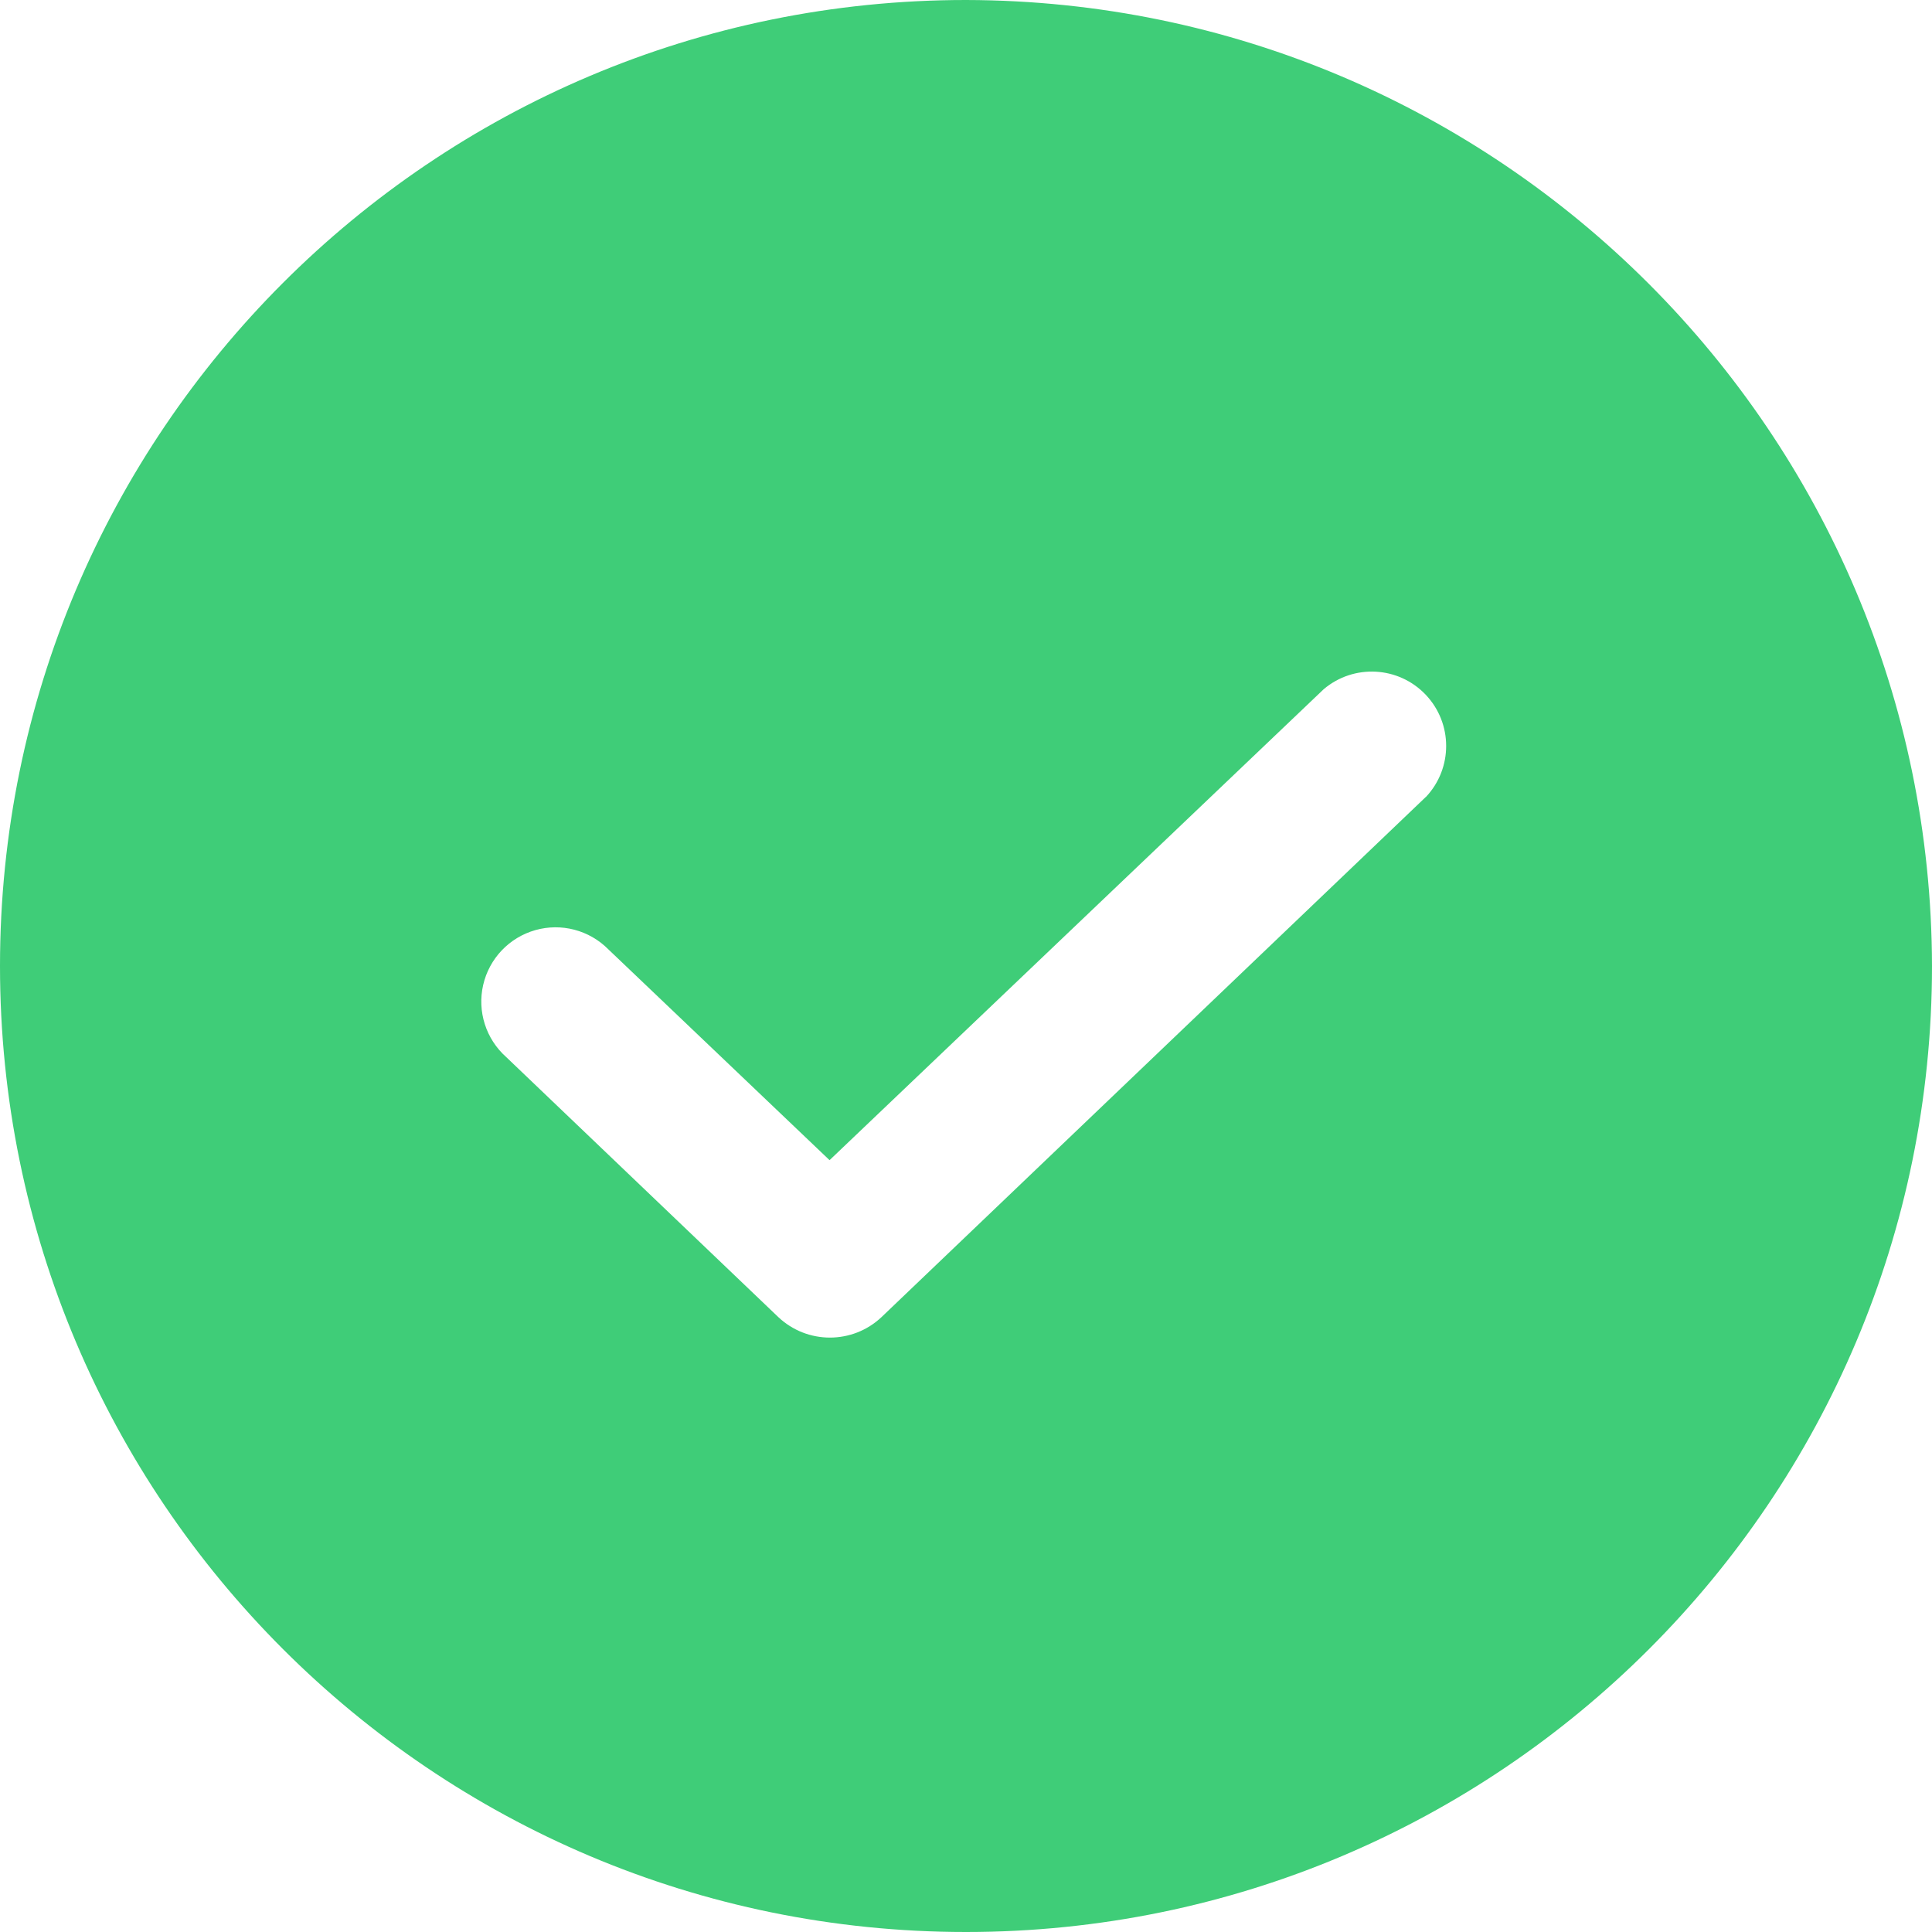
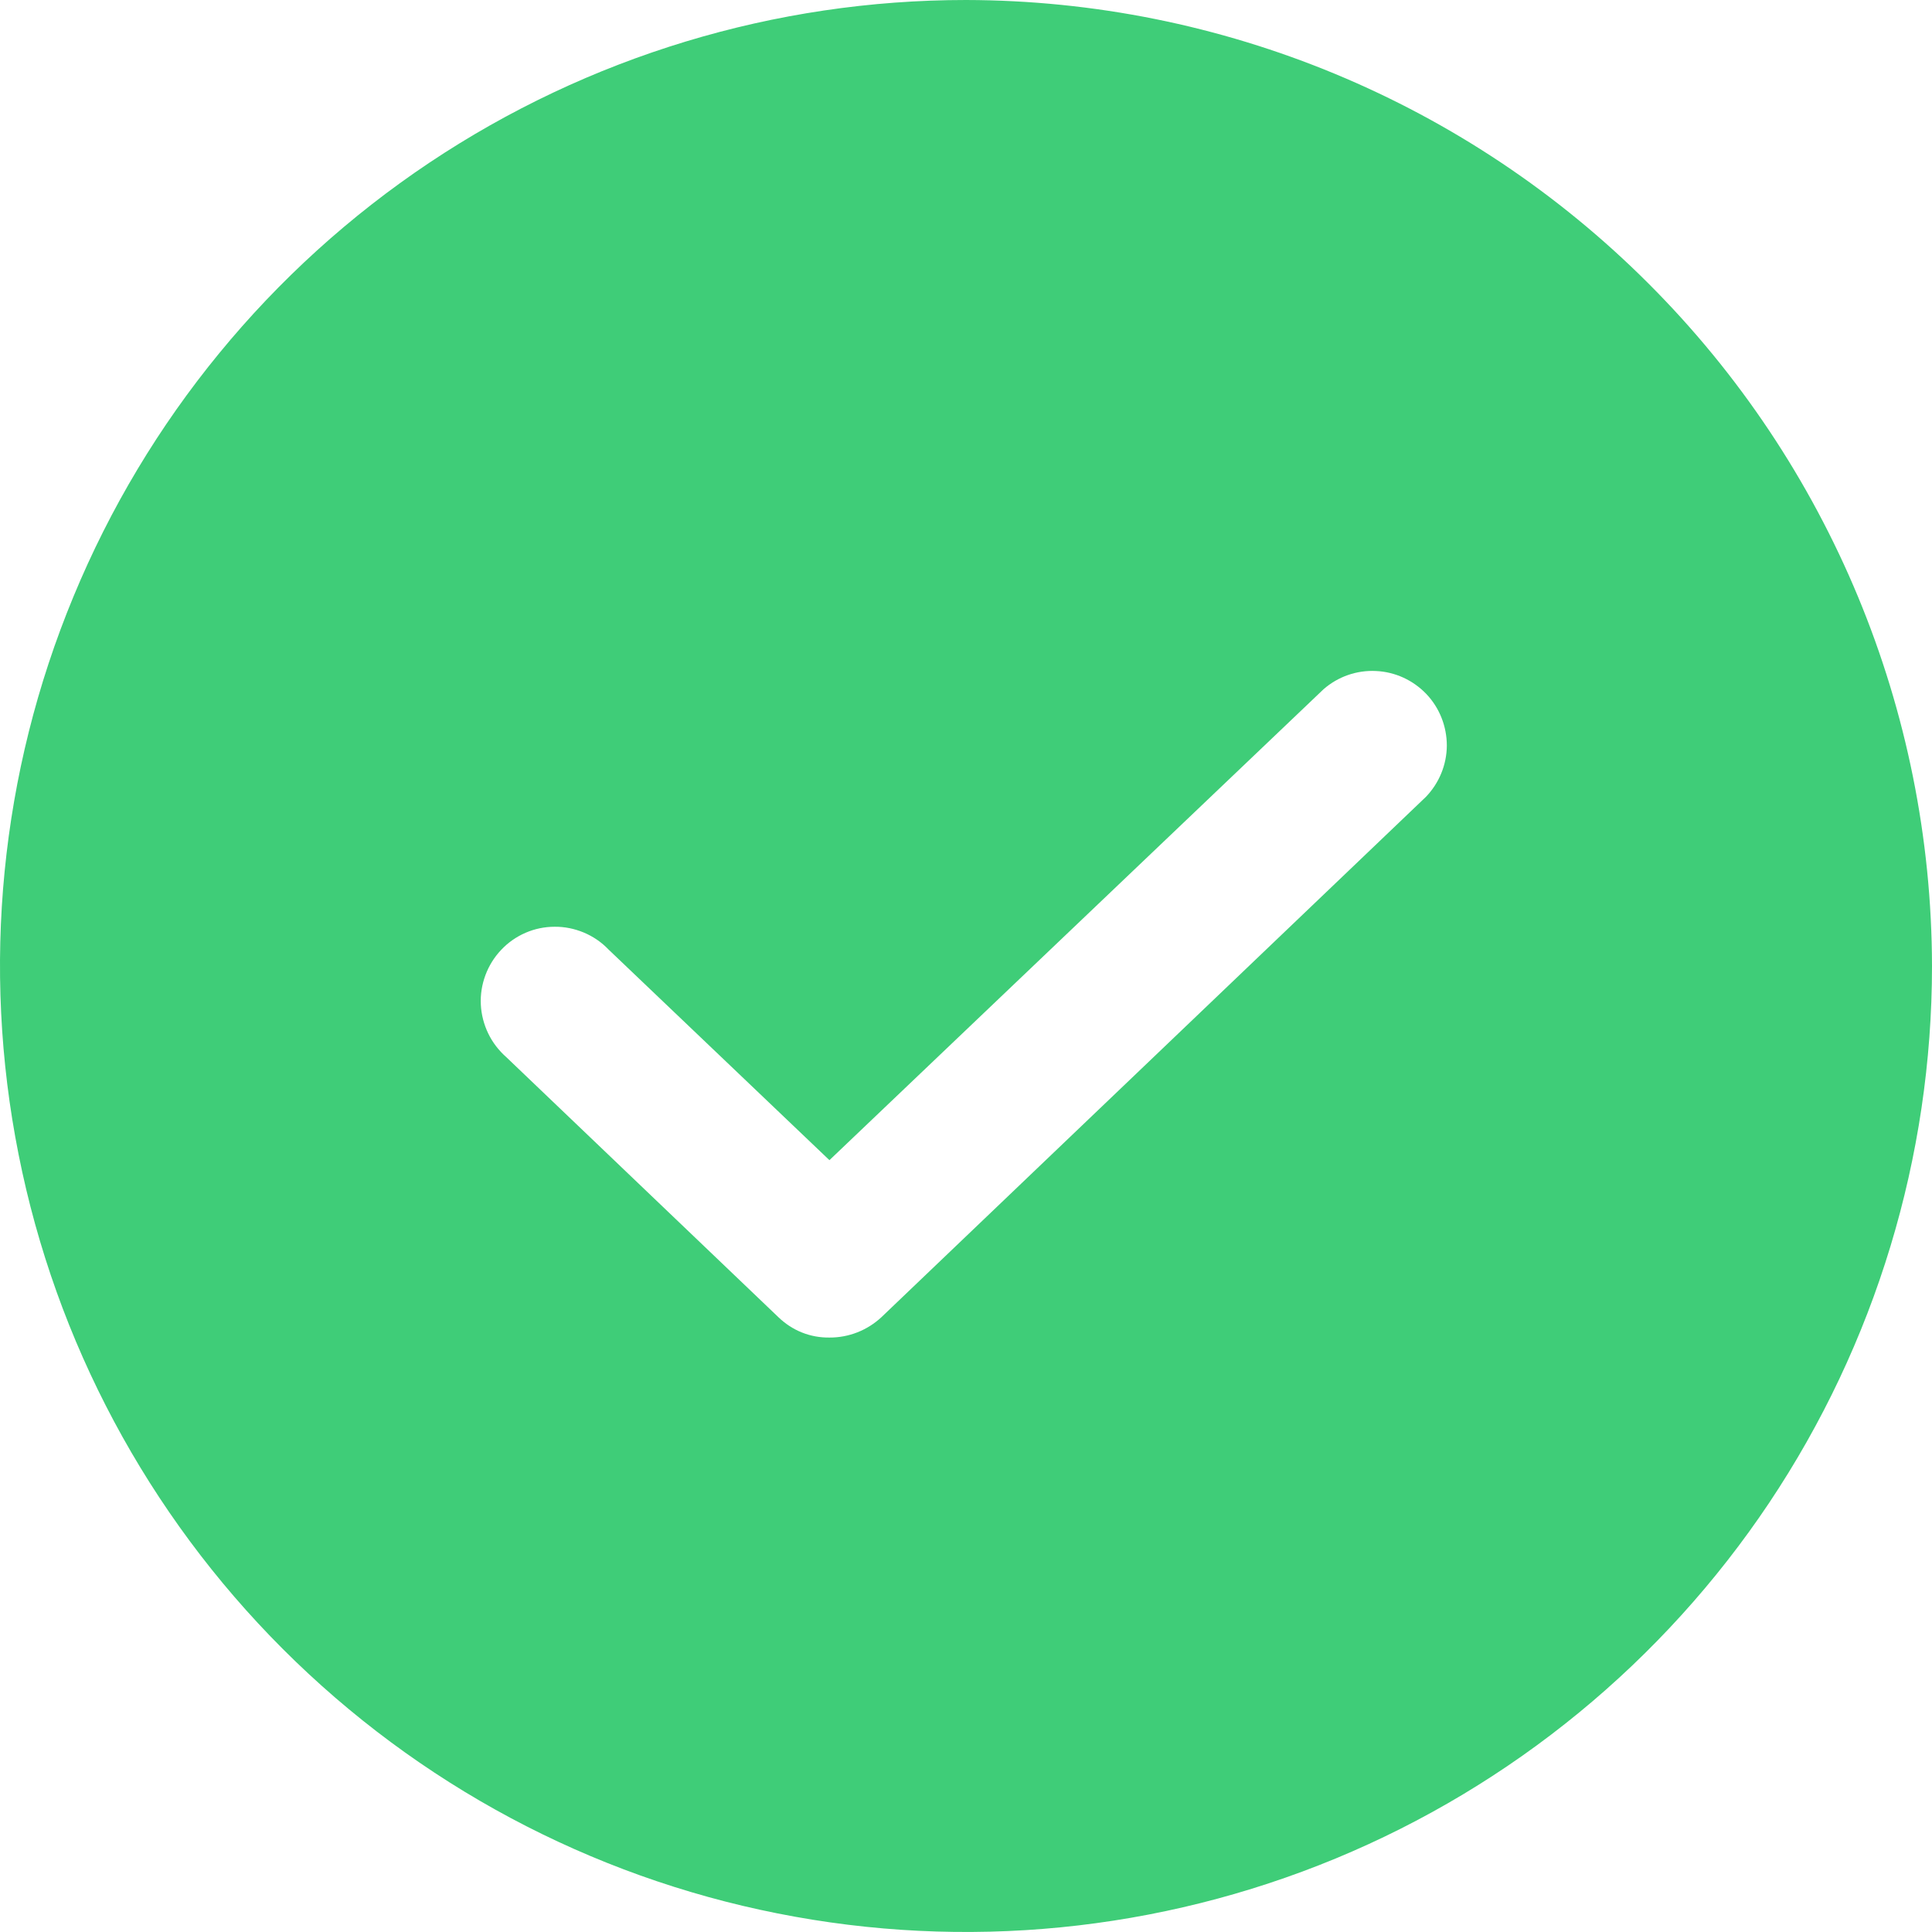
- <svg xmlns="http://www.w3.org/2000/svg" width="16" height="16" fill="none">
-   <path d="M8 0a8 8 0 108 8 8.016 8.016 0 00-8-8zm3.808 6.6L7.3 10.908a.623.623 0 01-.854 0L4.192 8.754a.615.615 0 11.846-.892L6.87 9.608l4.092-3.9a.616.616 0 01.847.892z" fill="#3FCD78" />
+ <svg xmlns="http://www.w3.org/2000/svg" width="16" height="16" viewBox="0 0 16 16" fill="none">
+   <path d="M8 0C6.418 0 4.871 0.469 3.555 1.348C2.24 2.227 1.214 3.477 0.609 4.939C0.003 6.4 -0.155 8.009 0.154 9.561C0.462 11.113 1.224 12.538 2.343 13.657C3.462 14.776 4.887 15.538 6.439 15.846C7.991 16.155 9.6 15.996 11.062 15.391C12.523 14.786 13.773 13.76 14.652 12.445C15.531 11.129 16 9.582 16 8C15.996 5.88 15.152 3.847 13.652 2.348C12.153 0.848 10.12 0.004 8 0ZM11.808 6.6L7.3 10.908C7.183 11.017 7.029 11.078 6.869 11.077C6.791 11.078 6.713 11.064 6.641 11.035C6.568 11.006 6.502 10.962 6.446 10.908L4.192 8.754C4.13 8.699 4.079 8.633 4.043 8.558C4.007 8.483 3.986 8.402 3.982 8.319C3.978 8.236 3.991 8.154 4.02 8.076C4.049 7.998 4.093 7.927 4.15 7.867C4.207 7.806 4.276 7.758 4.352 7.725C4.428 7.692 4.51 7.675 4.593 7.675C4.676 7.674 4.758 7.691 4.835 7.723C4.911 7.755 4.981 7.802 5.038 7.862L6.869 9.608L10.961 5.708C11.081 5.603 11.237 5.549 11.395 5.557C11.554 5.564 11.703 5.633 11.813 5.748C11.922 5.863 11.982 6.016 11.982 6.175C11.981 6.334 11.918 6.486 11.808 6.6Z" fill="#3FCD78" />
</svg>
